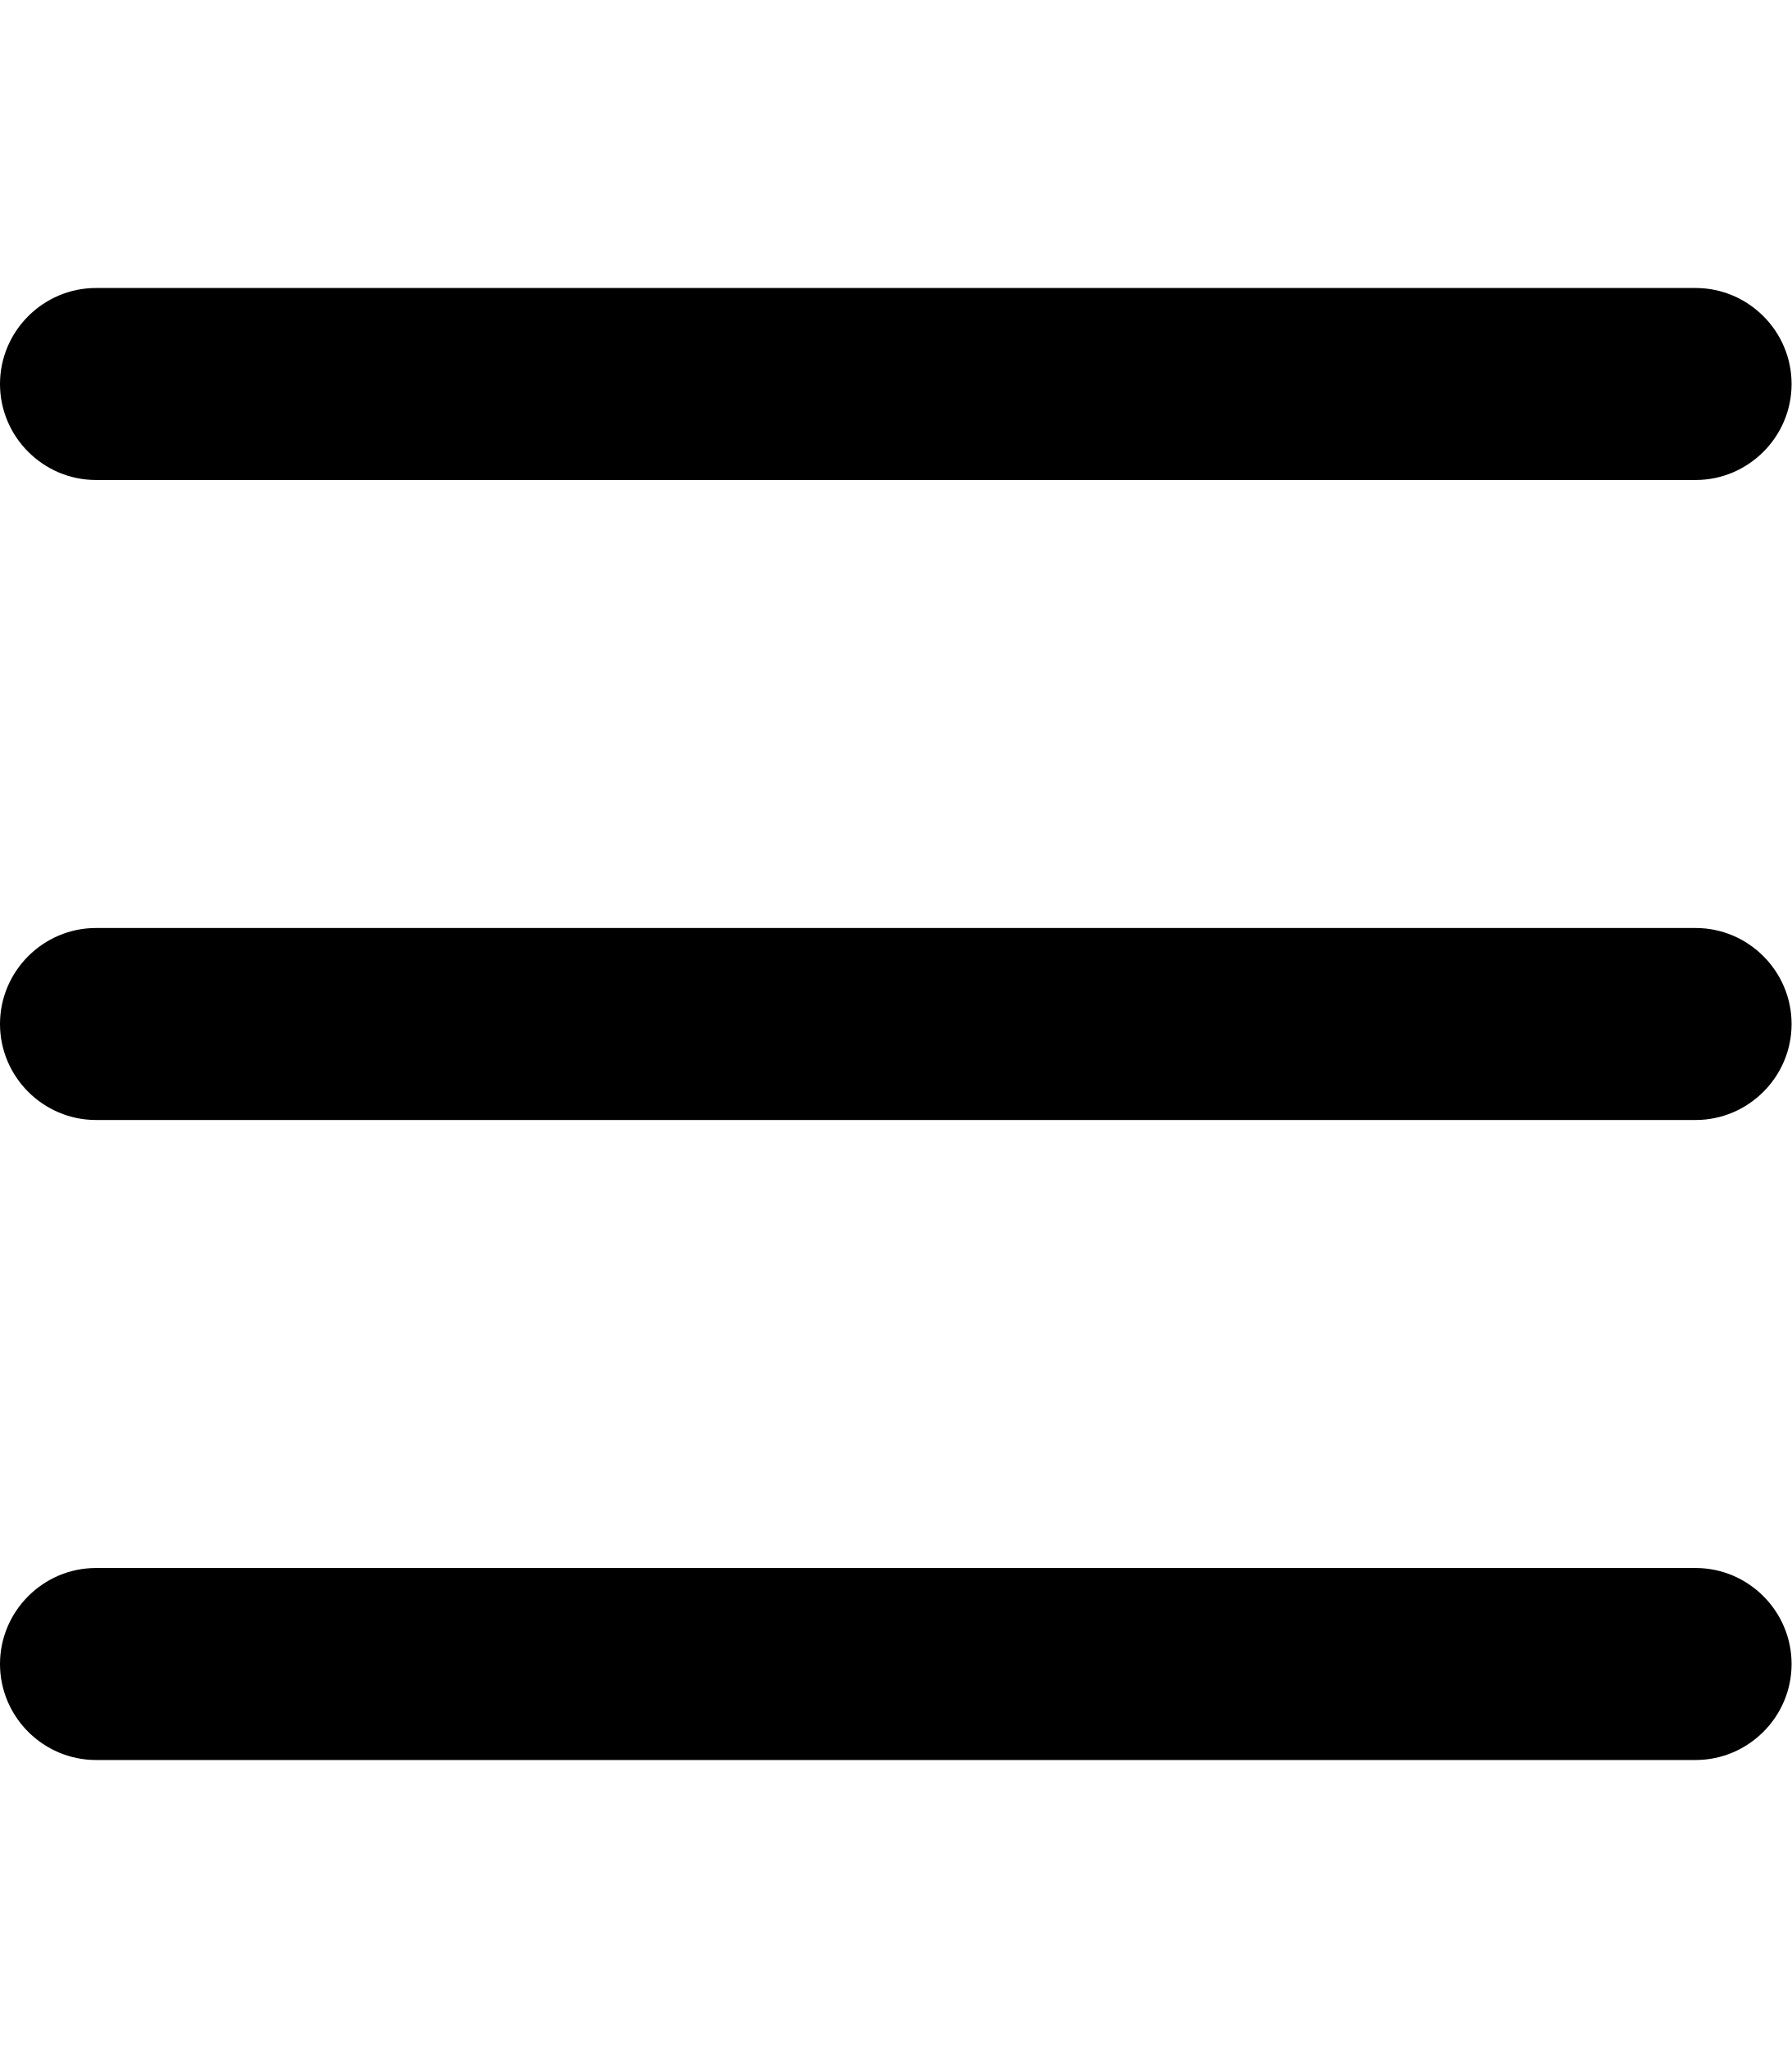
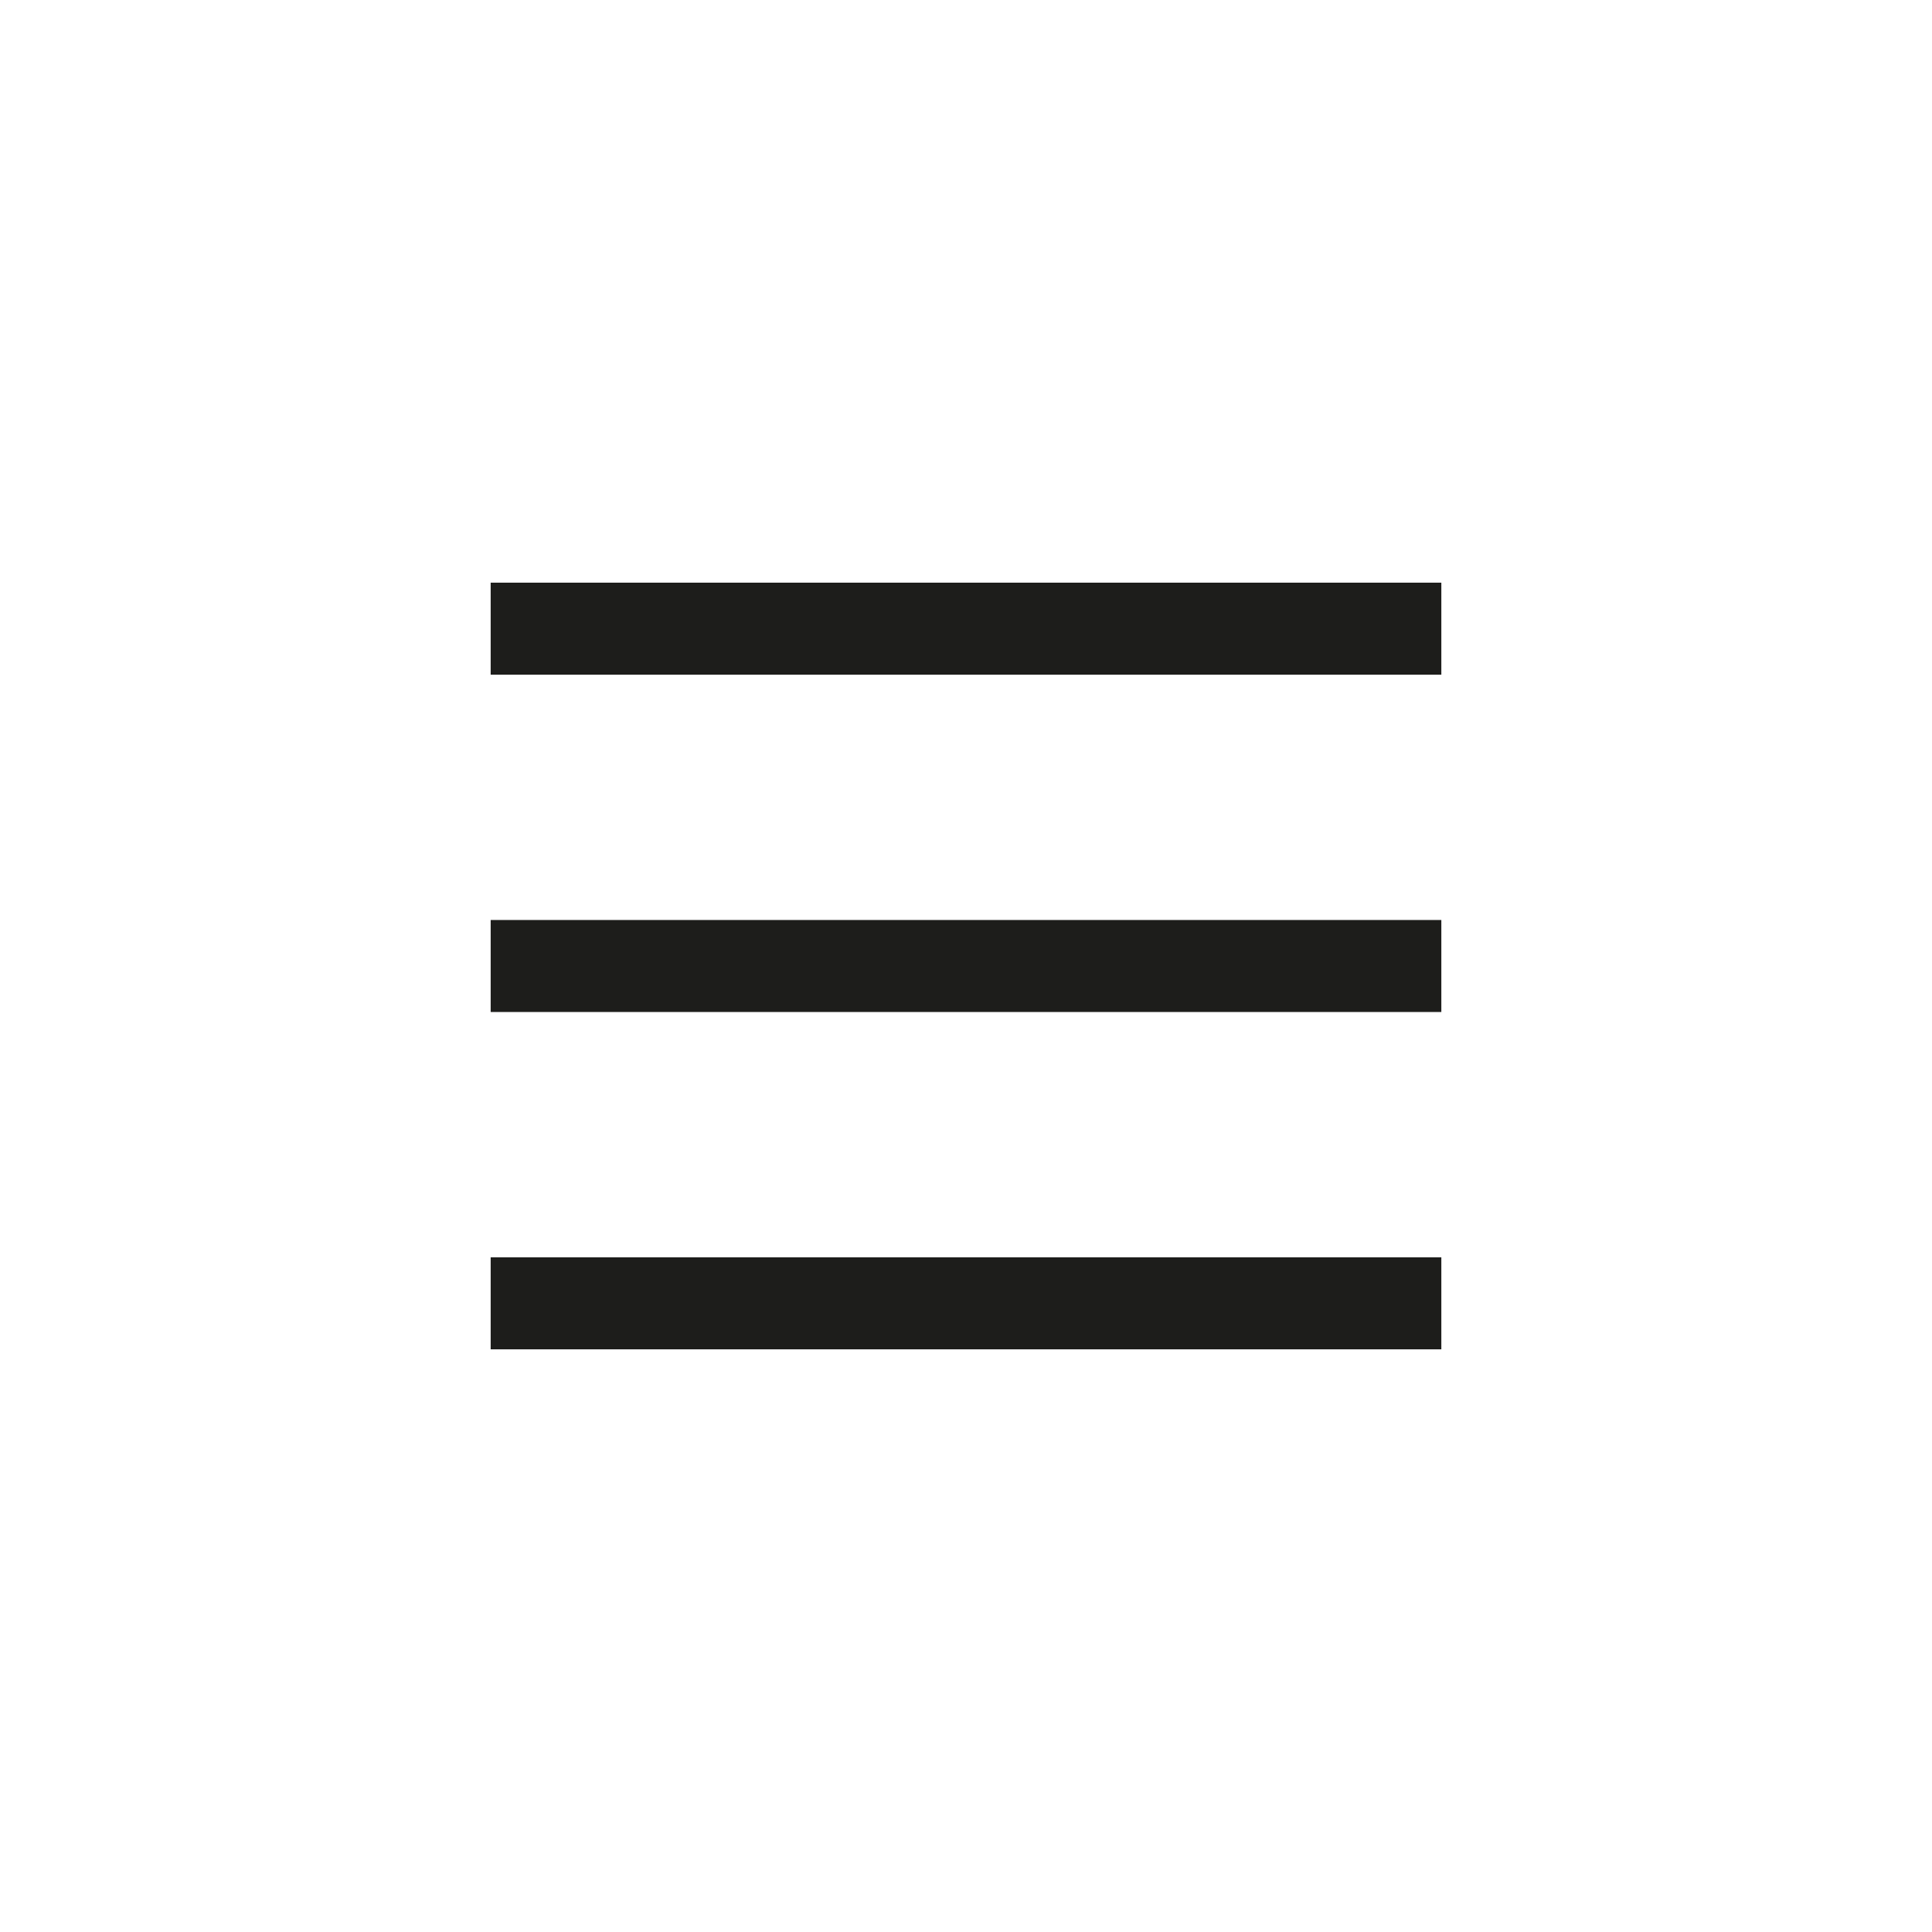
- <svg xmlns="http://www.w3.org/2000/svg" viewBox="0 0 448 512">
-   <path d="M424 392H24C10.8 392 0 402.8 0 416V416C0 429.2 10.8 440 24 440H424C437.2 440 448 429.2 448 416V416C448 402.8 437.2 392 424 392ZM424 72H24C10.8 72 0 82.8 0 96V96C0 109.2 10.8 120 24 120H424C437.2 120 448 109.2 448 96V96C448 82.8 437.2 72 424 72ZM424 232H24C10.8 232 0 242.8 0 256V256C0 269.2 10.8 280 24 280H424C437.2 280 448 269.2 448 256V256C448 242.8 437.2 232 424 232Z" />
+ <svg xmlns="http://www.w3.org/2000/svg" width="63" height="63" viewBox="0 0 63 63" fill="none">
+   <rect x="16" y="19" width="31" height="3" fill="#1D1D1B" />
+   <rect x="16" y="30" width="31" height="3" fill="#1D1D1B" />
+   <rect x="16" y="41" width="31" height="3" fill="#1D1D1B" />
</svg>
